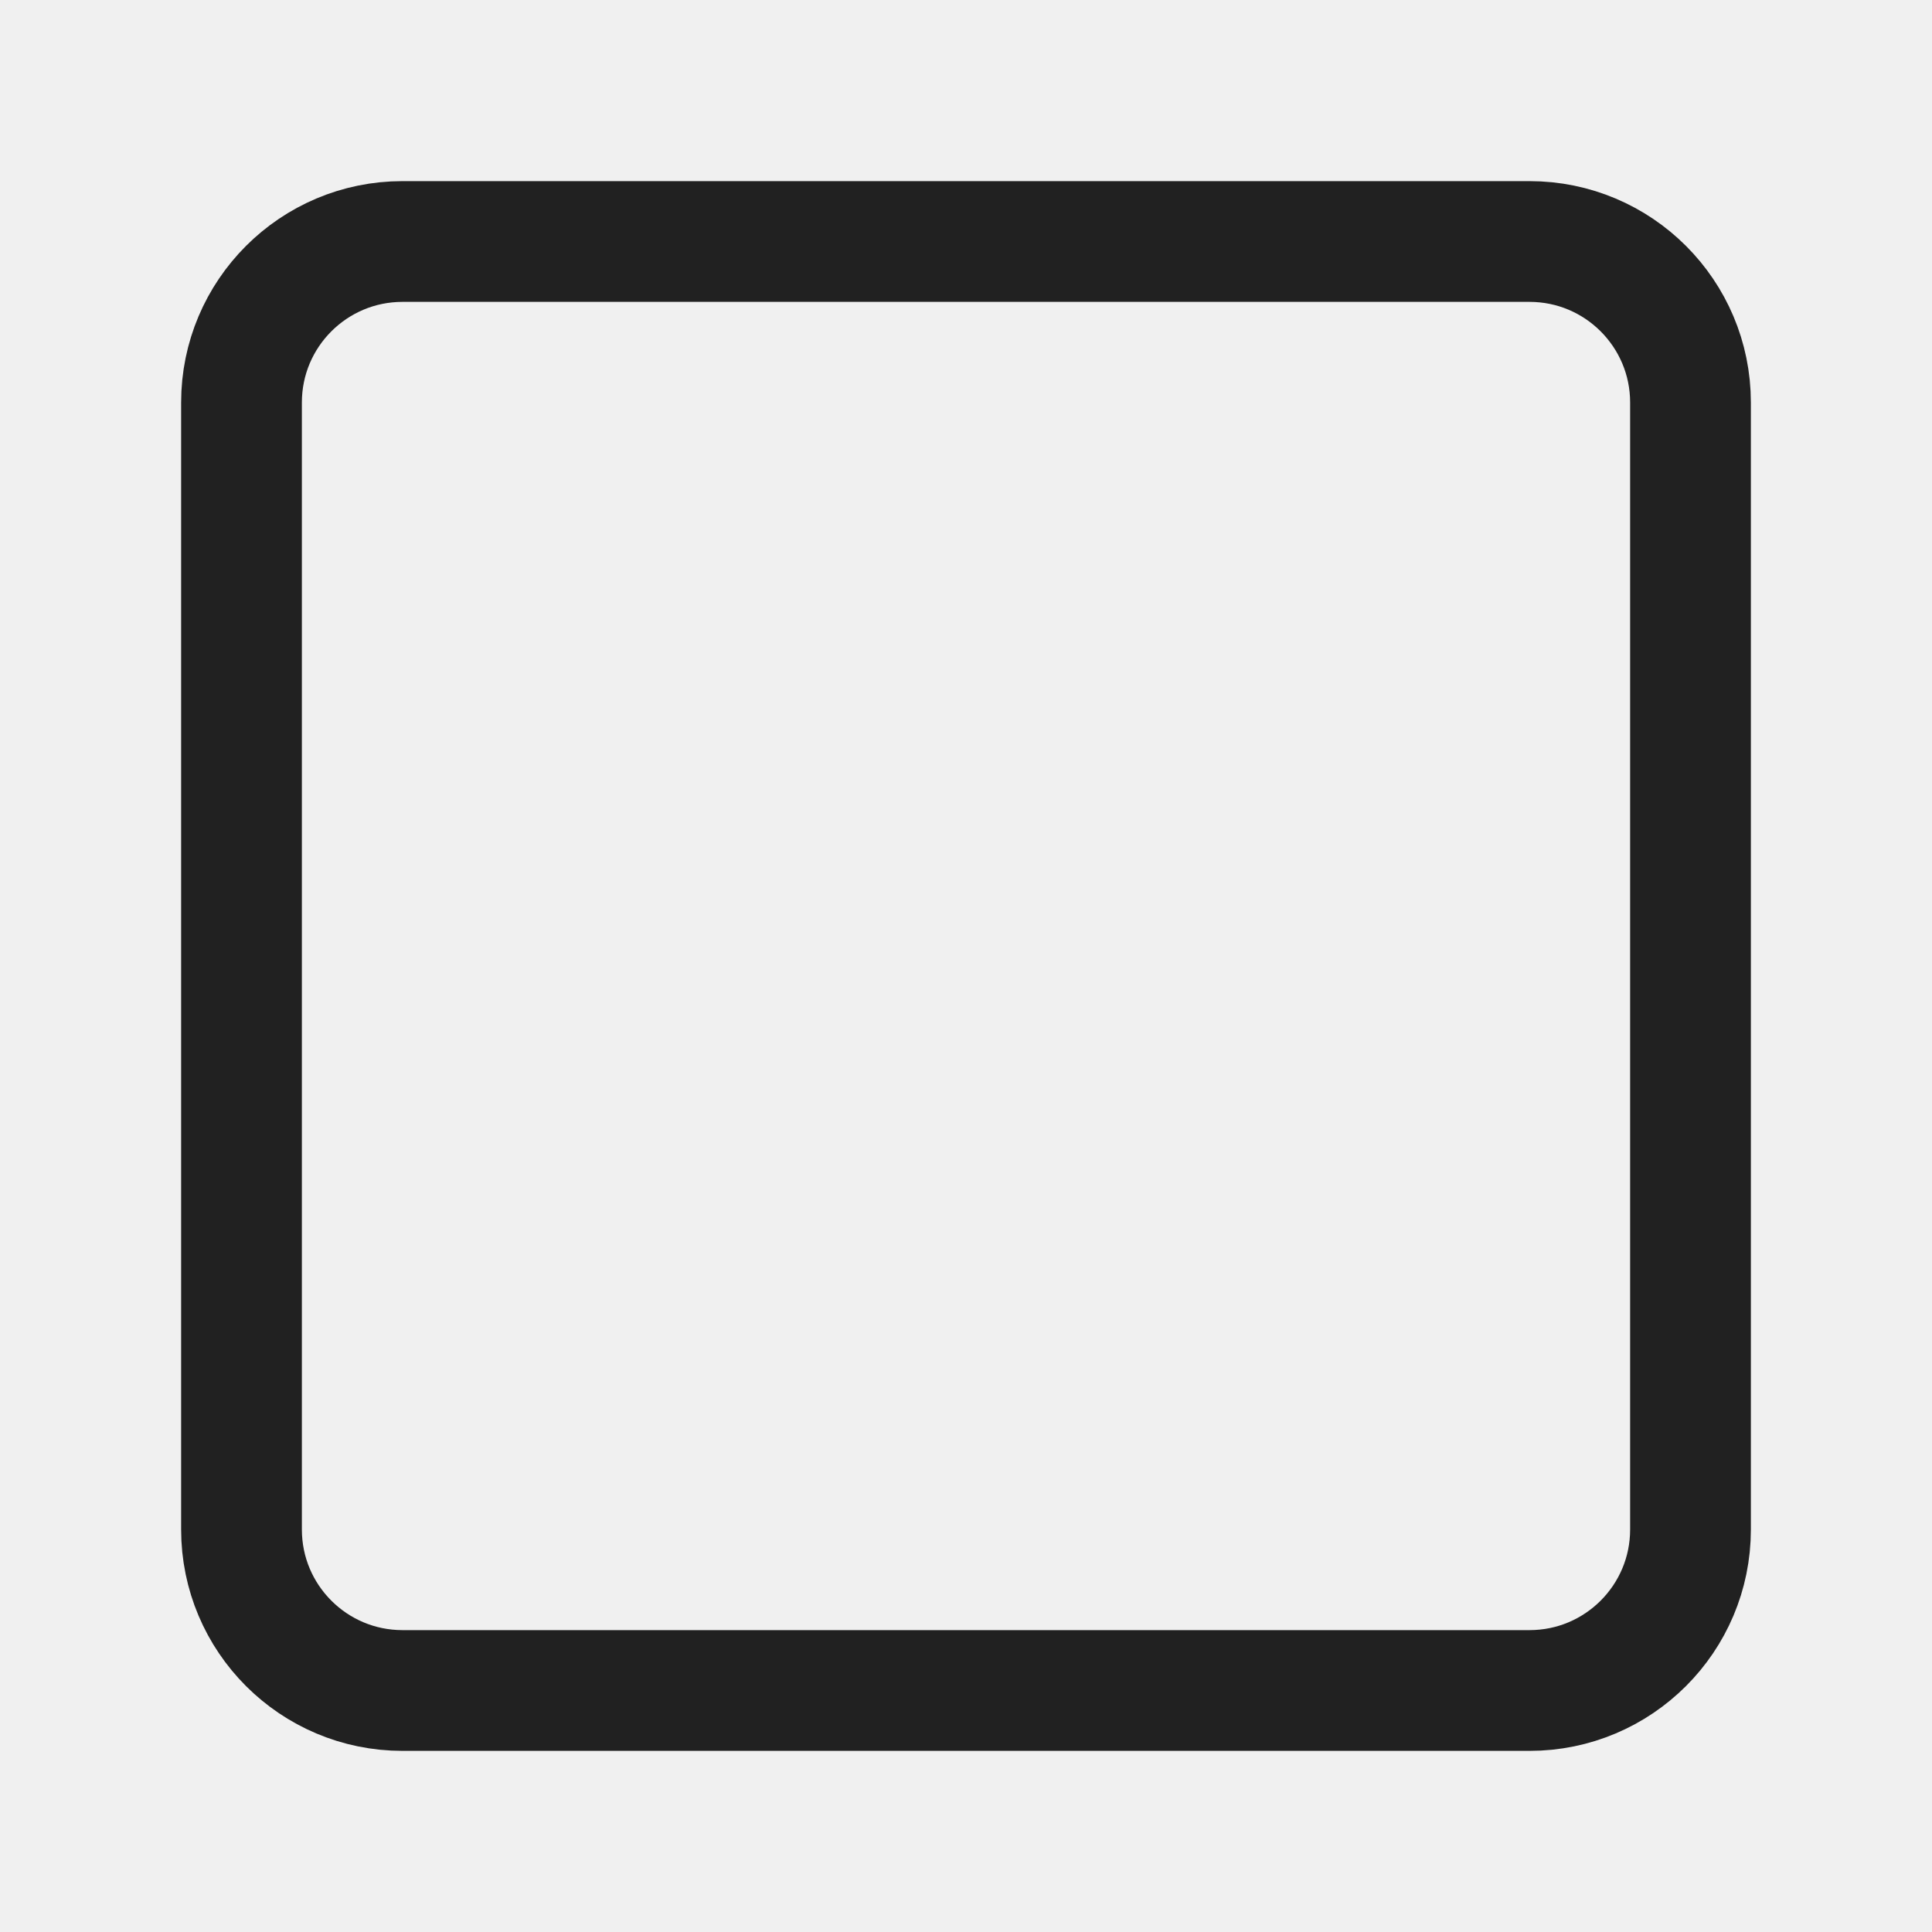
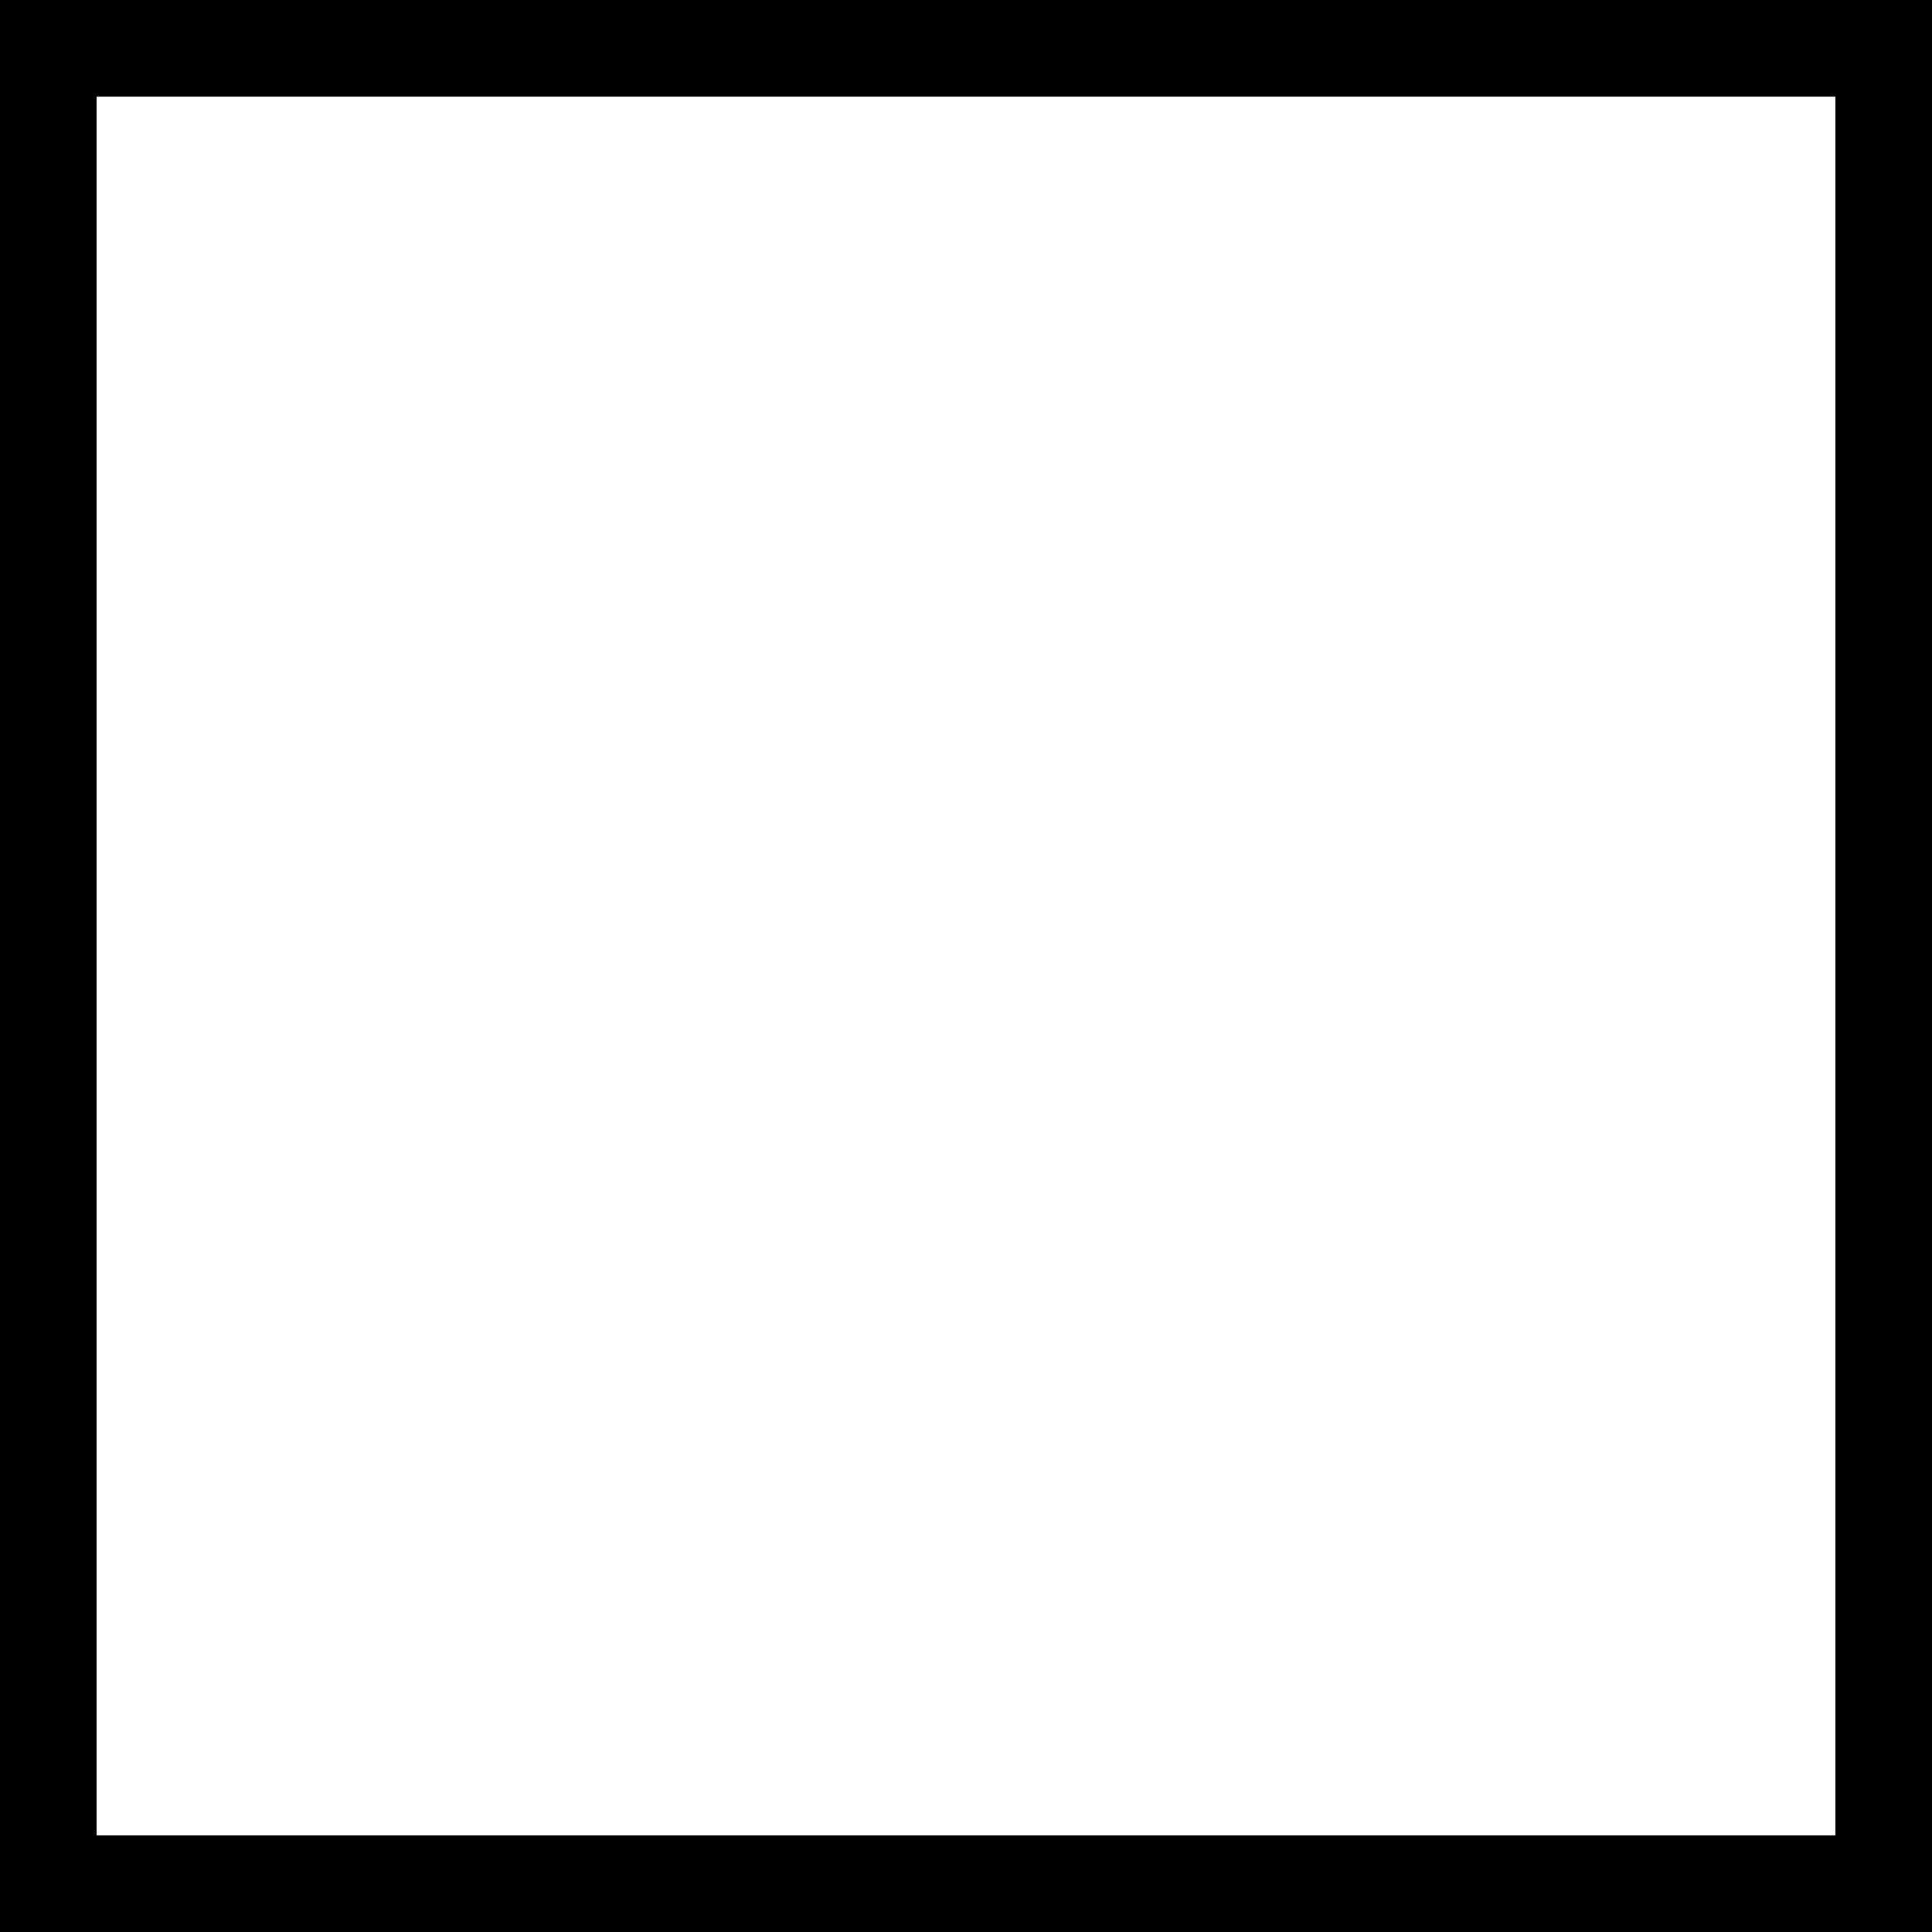
- <svg xmlns="http://www.w3.org/2000/svg" width="24" height="24" viewBox="0 0 24 24" fill="none" stroke="#212121" stroke-width="1.5" stroke-linecap="round" stroke-linejoin="round" class="feather feather-square">
-   <rect x="3" y="3" width="18" height="18" rx="2" ry="2" />
+ <svg xmlns="http://www.w3.org/2000/svg" width="20" height="20" viewBox="0 0 20 20" fill="none">
+   <rect x="0.5" y="0.5" width="19" height="19" fill="white" />
+   <rect x="0.5" y="0.5" width="19" height="19" stroke="black" />
</svg>
